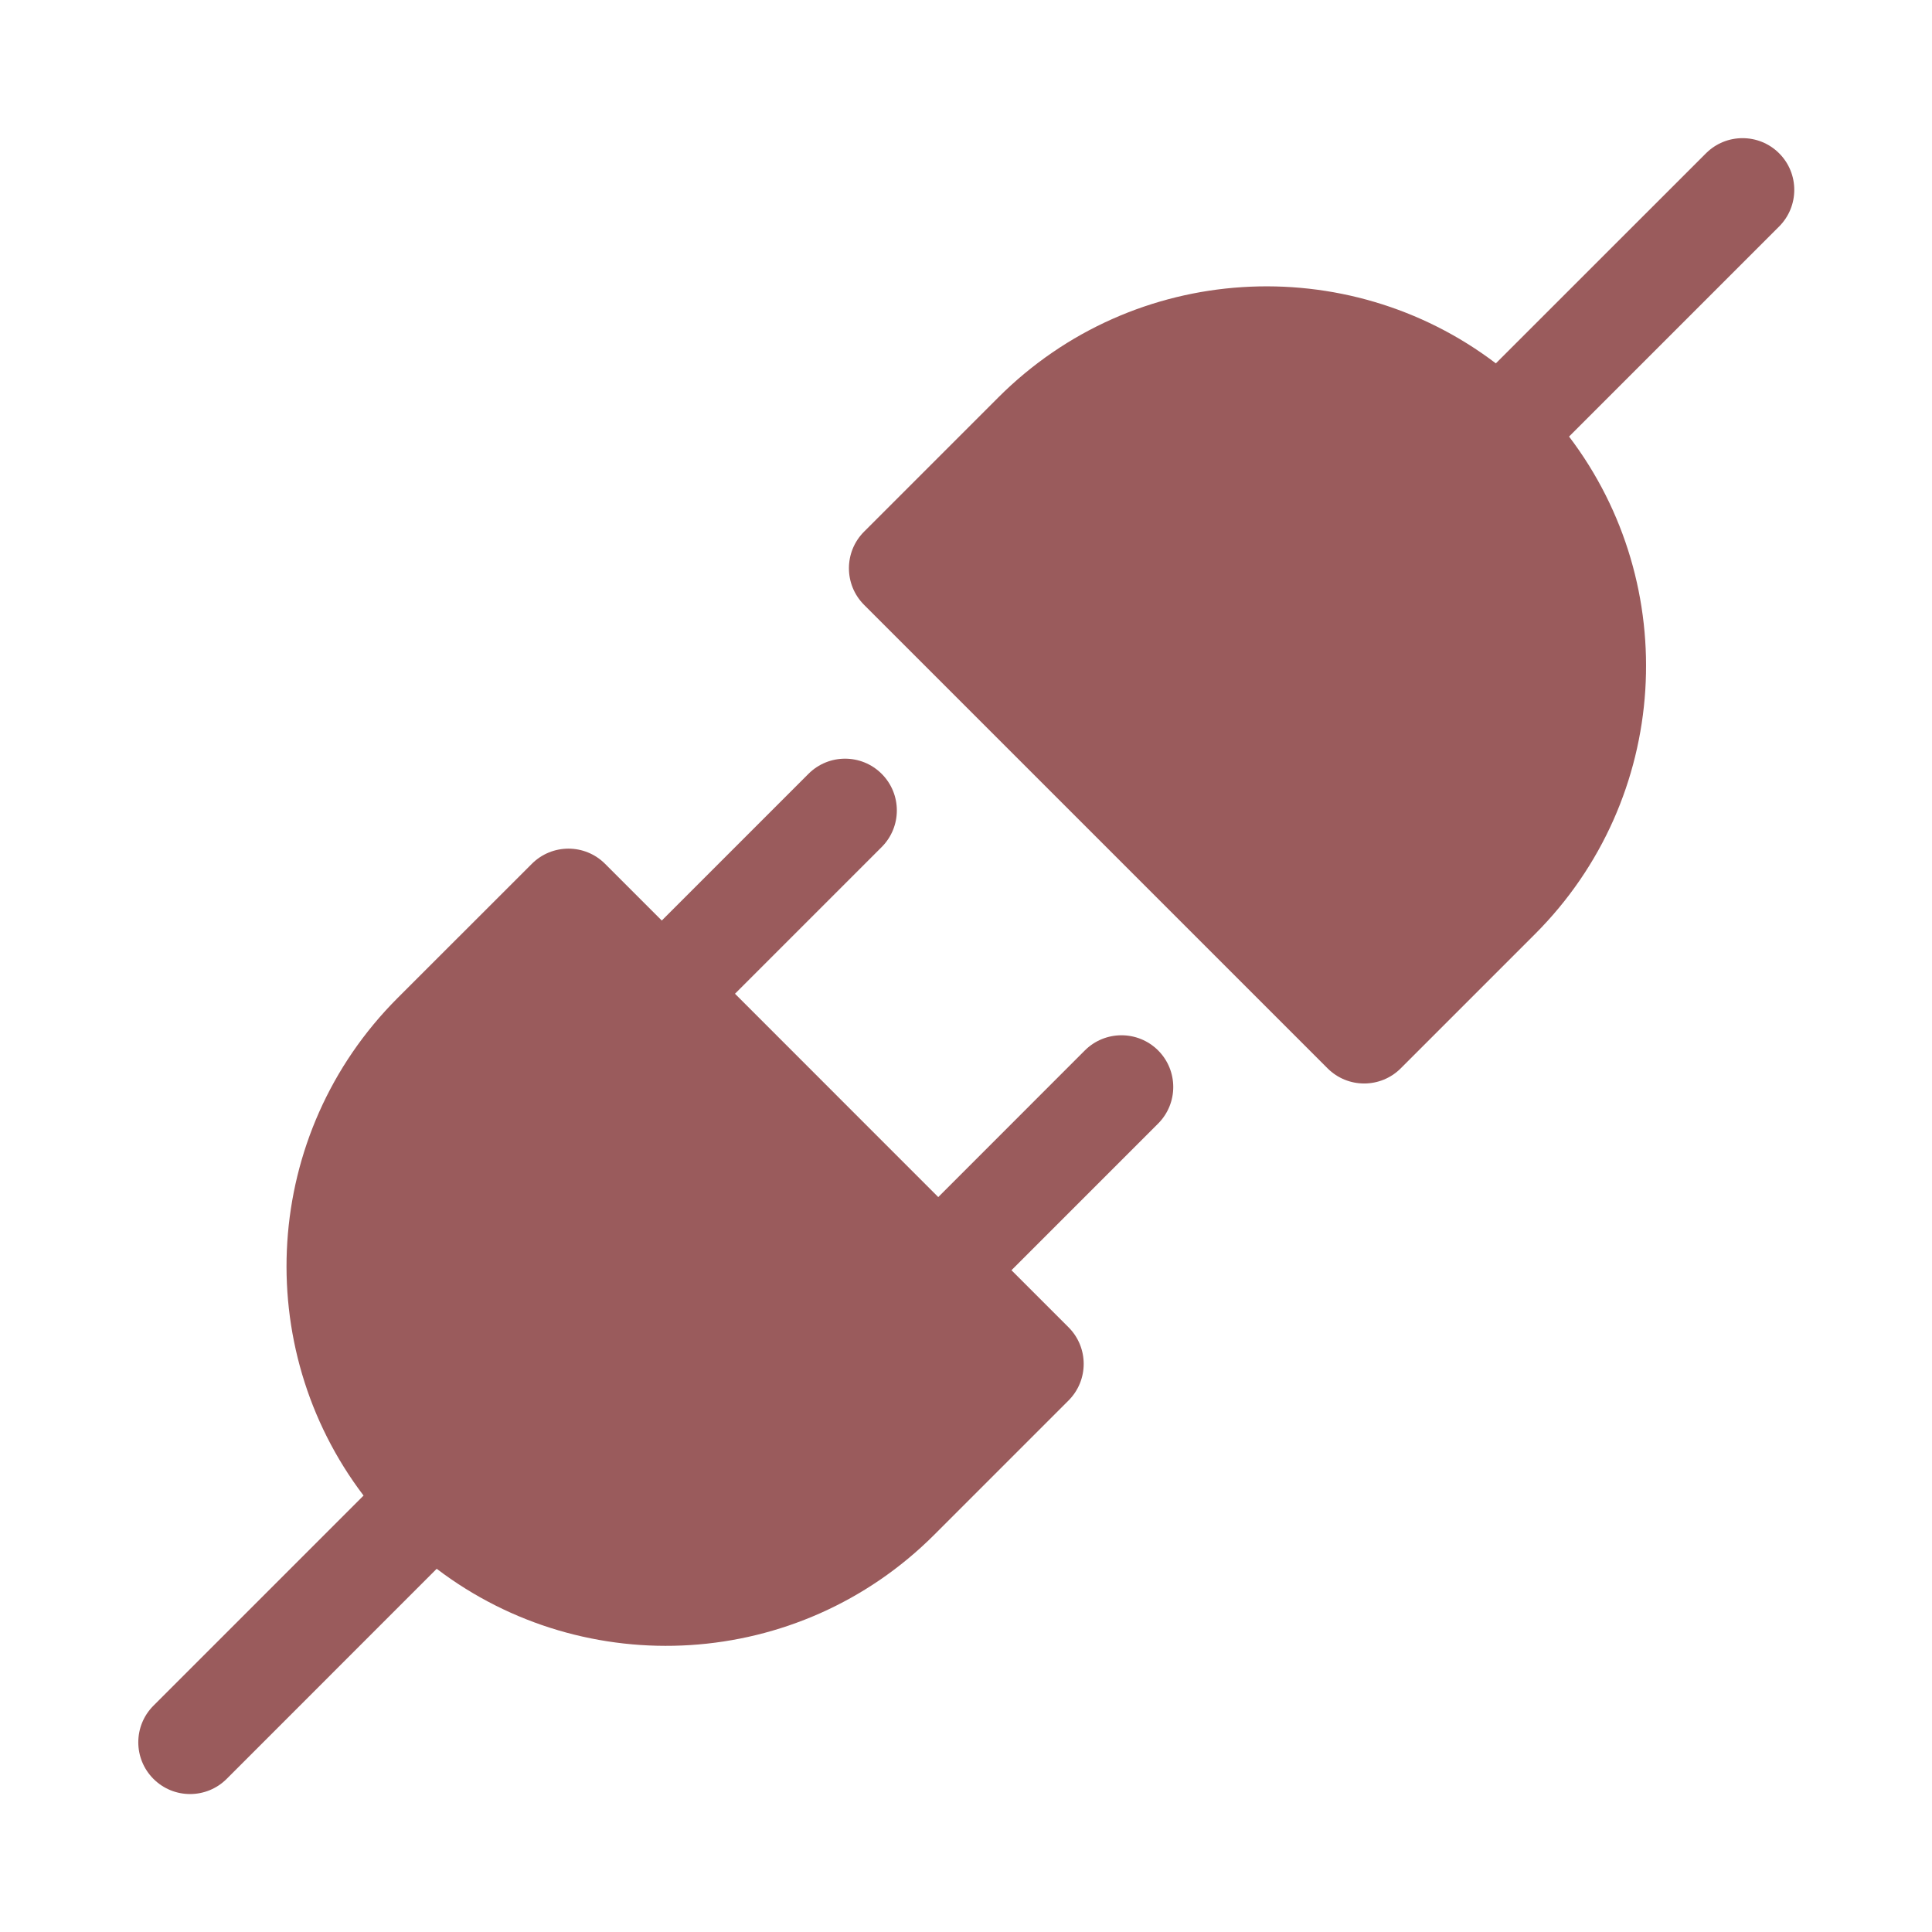
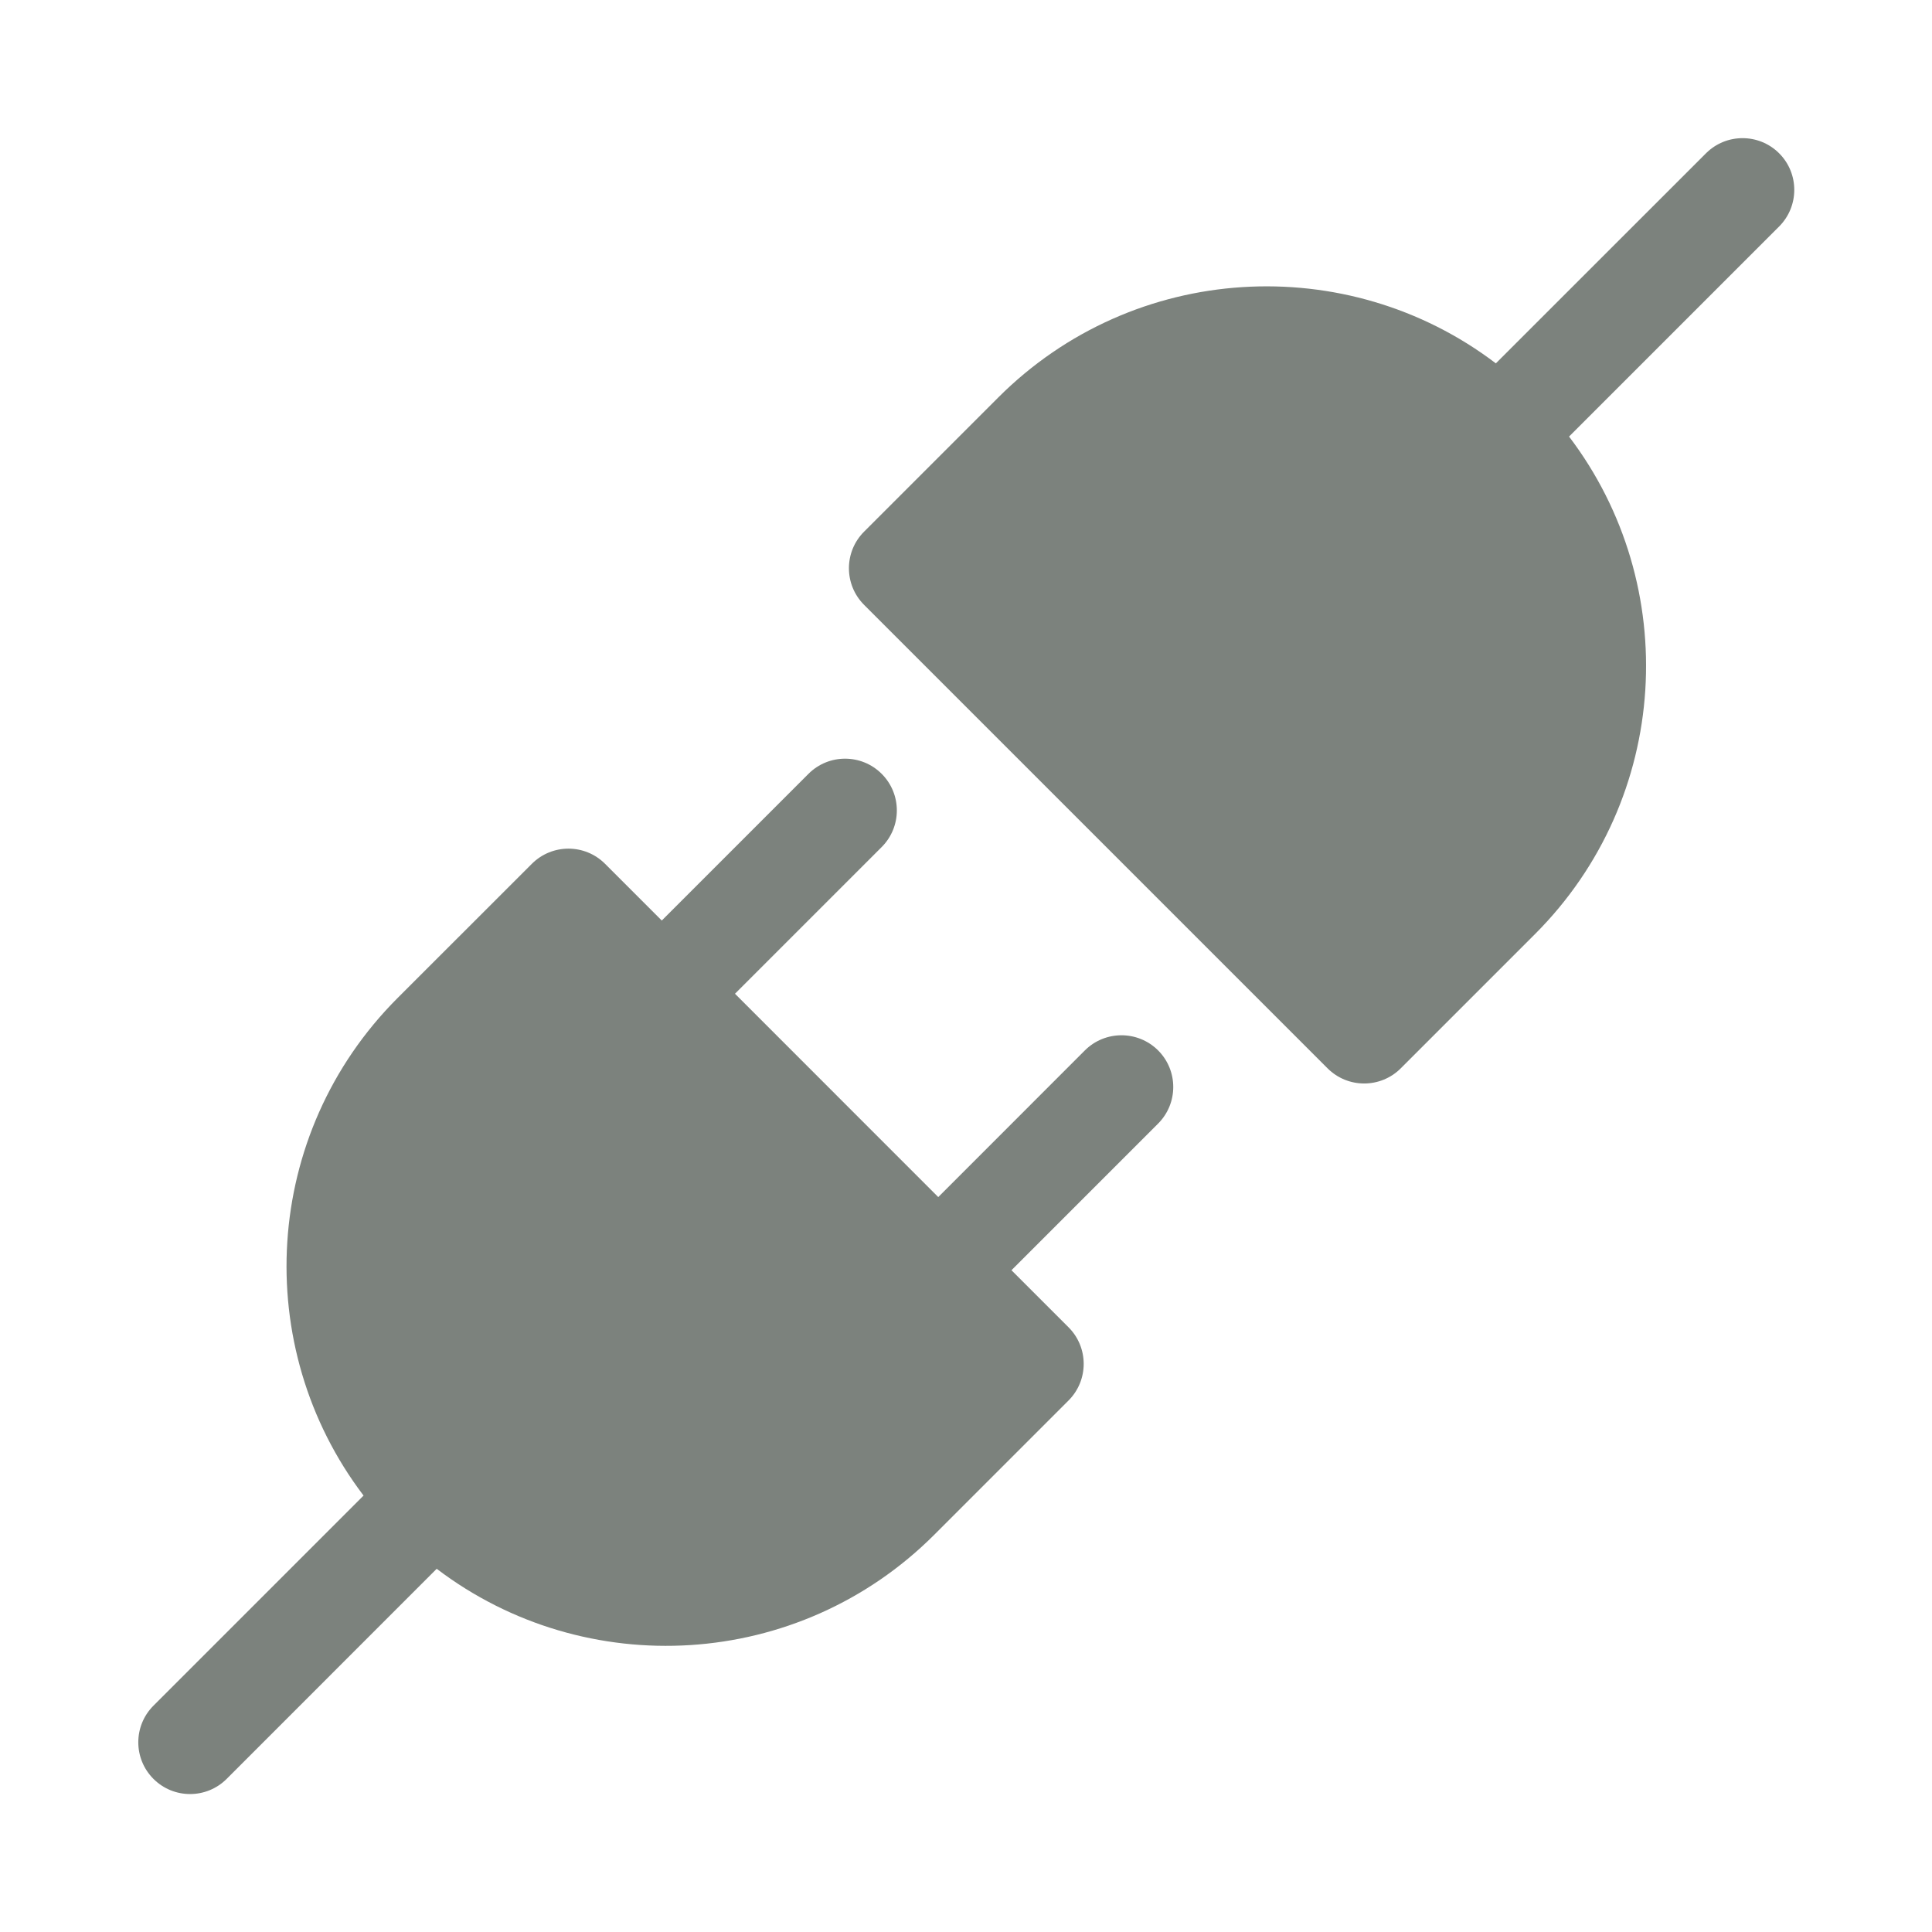
- <svg width="24px" height="24px" viewBox="0 0 28 28" fill="#9A5B5C">
-   <path d="M22.74 6.327C24.378 8.483 24.213 11.571 22.245 13.539L20.301 15.483C20.008 15.776 19.533 15.776 19.24 15.483L12.523 8.766C12.23 8.473 12.23 7.998 12.523 7.705L14.467 5.761C16.435 3.793 19.524 3.628 21.679 5.266L24.724 2.222C25.017 1.929 25.492 1.929 25.785 2.222C26.077 2.514 26.077 2.989 25.785 3.282L22.74 6.327Z" fill="#9A5B5C" />
-   <path d="M12.778 12.276C13.071 11.983 13.071 11.508 12.778 11.215C12.485 10.922 12.01 10.922 11.717 11.215L9.591 13.341L8.769 12.519C8.476 12.226 8.001 12.226 7.708 12.519L5.763 14.463C3.795 16.431 3.631 19.52 5.269 21.675L2.224 24.72C1.931 25.013 1.931 25.488 2.224 25.781C2.517 26.074 2.992 26.074 3.285 25.781L6.329 22.736C8.485 24.375 11.573 24.21 13.541 22.242L15.486 20.297C15.779 20.004 15.779 19.529 15.486 19.236L14.659 18.409L16.784 16.284C17.077 15.991 17.077 15.516 16.784 15.223C16.491 14.931 16.016 14.931 15.723 15.223L13.598 17.349L10.652 14.402L12.778 12.276Z" fill="#9A5B5C" />
+ <svg width="24px" height="24px" viewBox="0 0 28 28" fill="#7C827D">
+   <path d="M22.74 6.327C24.378 8.483 24.213 11.571 22.245 13.539L20.301 15.483C20.008 15.776 19.533 15.776 19.24 15.483L12.523 8.766C12.23 8.473 12.23 7.998 12.523 7.705L14.467 5.761C16.435 3.793 19.524 3.628 21.679 5.266L24.724 2.222C25.017 1.929 25.492 1.929 25.785 2.222C26.077 2.514 26.077 2.989 25.785 3.282L22.74 6.327Z" fill="#7C827D" />
+   <path d="M12.778 12.276C13.071 11.983 13.071 11.508 12.778 11.215C12.485 10.922 12.01 10.922 11.717 11.215L9.591 13.341L8.769 12.519C8.476 12.226 8.001 12.226 7.708 12.519L5.763 14.463C3.795 16.431 3.631 19.52 5.269 21.675L2.224 24.72C1.931 25.013 1.931 25.488 2.224 25.781C2.517 26.074 2.992 26.074 3.285 25.781L6.329 22.736C8.485 24.375 11.573 24.21 13.541 22.242L15.486 20.297C15.779 20.004 15.779 19.529 15.486 19.236L14.659 18.409L16.784 16.284C17.077 15.991 17.077 15.516 16.784 15.223C16.491 14.931 16.016 14.931 15.723 15.223L13.598 17.349L10.652 14.402L12.778 12.276Z" fill="#7C827D" />
</svg>
